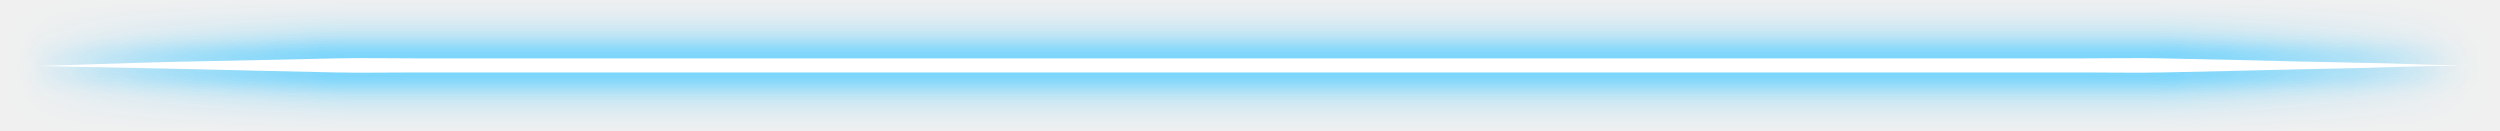
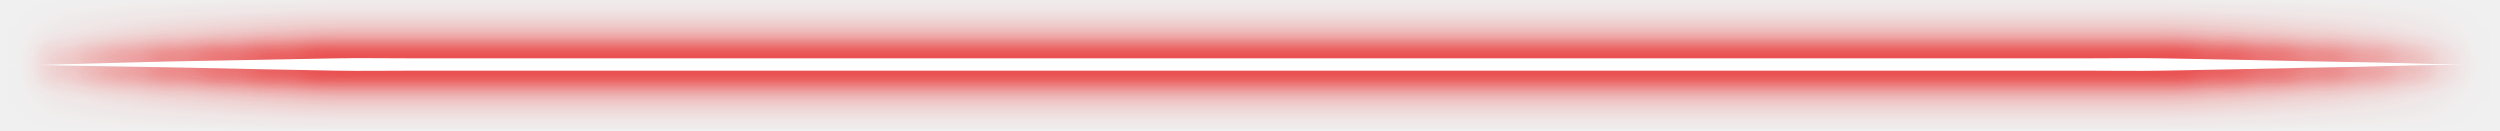
<svg xmlns="http://www.w3.org/2000/svg" width="516" height="27" viewBox="0 0 516 27" fill="none">
-   <g filter="url(#filter0_dddd)">
-     <path d="M8 13.612C8 13.612 15.87 13.388 29.397 12.942C36.283 12.719 44.645 12.607 53.991 12.384C58.664 12.273 63.829 12.161 69.24 12.05C74.65 11.938 80.307 12.05 85.964 12.05C132.939 12.05 195.408 12.05 257.877 12.05C320.346 12.05 382.816 12.05 429.79 12.05C435.693 12.05 441.35 11.938 446.515 12.05C451.925 12.161 456.844 12.273 461.763 12.384C471.355 12.607 479.471 12.831 486.357 12.942C493.243 13.054 498.654 13.277 502.343 13.388C506.032 13.5 508 13.5 508 13.5C508 13.5 506.032 13.612 502.343 13.612C498.654 13.723 493.243 13.835 486.357 14.058C479.471 14.169 471.109 14.393 461.763 14.616C457.09 14.727 451.925 14.839 446.515 14.95C441.104 15.062 435.447 14.95 429.79 14.95C382.816 14.95 320.346 14.95 257.877 14.95C195.408 14.95 132.939 14.95 85.964 14.95C80.061 14.95 74.404 15.062 69.24 14.95C63.829 14.839 58.91 14.727 53.991 14.616C44.399 14.393 36.283 14.169 29.397 14.058C15.87 13.835 8 13.612 8 13.612Z" fill="white" />
+   <g filter="url(#filter0_dddd_511_2731)">
+     <path d="M8 13.41C8 13.41 15.87 13.214 29.397 12.824C36.283 12.629 44.645 12.531 53.991 12.336C58.664 12.239 63.829 12.141 69.24 12.043C74.65 11.946 80.307 12.043 85.964 12.043C132.939 12.043 195.408 12.043 257.877 12.043C320.346 12.043 382.816 12.043 429.79 12.043C435.693 12.043 441.35 11.946 446.514 12.043C451.925 12.141 456.844 12.239 461.763 12.336C471.355 12.531 479.471 12.726 486.357 12.824C493.243 12.922 498.654 13.117 502.343 13.214C506.032 13.312 508 13.312 508 13.312C508 13.312 506.032 13.41 502.343 13.41C498.654 13.507 493.243 13.605 486.357 13.8C479.471 13.898 471.109 14.093 461.763 14.288C457.09 14.386 451.925 14.483 446.514 14.581C441.104 14.678 435.447 14.581 429.79 14.581C382.816 14.581 320.346 14.581 257.877 14.581C195.408 14.581 132.939 14.581 85.964 14.581C80.061 14.581 74.404 14.678 69.24 14.581C63.829 14.483 58.91 14.386 53.991 14.288C44.399 14.093 36.283 13.898 29.397 13.8C15.87 13.605 8 13.41 8 13.41Z" fill="white" />
  </g>
  <defs>
-     <filter id="filter0_dddd" x="0" y="0" width="516" height="27" filterUnits="userSpaceOnUse" color-interpolation-filters="sRGB">
+     <filter id="filter0_dddd_511_2731" x="0" y="0" width="516" height="26.624" filterUnits="userSpaceOnUse" color-interpolation-filters="sRGB">
      <feFlood flood-opacity="0" result="BackgroundImageFix" />
-       <feColorMatrix in="SourceAlpha" type="matrix" values="0 0 0 0 0 0 0 0 0 0 0 0 0 0 0 0 0 0 127 0" />
+       <feColorMatrix in="SourceAlpha" type="matrix" values="0 0 0 0 0 0 0 0 0 0 0 0 0 0 0 0 0 0 127 0" result="hardAlpha" />
      <feOffset dy="4" />
      <feGaussianBlur stdDeviation="4" />
-       <feColorMatrix type="matrix" values="0 0 0 0 0.341 0 0 0 0 0.804 0 0 0 0 1 0 0 0 1 0" />
-       <feBlend mode="normal" in2="BackgroundImageFix" result="effect1_dropShadow" />
-       <feColorMatrix in="SourceAlpha" type="matrix" values="0 0 0 0 0 0 0 0 0 0 0 0 0 0 0 0 0 0 127 0" />
+       <feColorMatrix type="matrix" values="0 0 0 0 0.906 0 0 0 0 0.047 0 0 0 0 0.047 0 0 0 1 0" />
+       <feBlend mode="normal" in2="BackgroundImageFix" result="effect1_dropShadow_511_2731" />
+       <feColorMatrix in="SourceAlpha" type="matrix" values="0 0 0 0 0 0 0 0 0 0 0 0 0 0 0 0 0 0 127 0" result="hardAlpha" />
      <feOffset dy="-4" />
      <feGaussianBlur stdDeviation="4" />
-       <feColorMatrix type="matrix" values="0 0 0 0 0.341 0 0 0 0 0.804 0 0 0 0 1 0 0 0 1 0" />
-       <feBlend mode="normal" in2="effect1_dropShadow" result="effect2_dropShadow" />
-       <feColorMatrix in="SourceAlpha" type="matrix" values="0 0 0 0 0 0 0 0 0 0 0 0 0 0 0 0 0 0 127 0" />
+       <feColorMatrix type="matrix" values="0 0 0 0 0.906 0 0 0 0 0.047 0 0 0 0 0.047 0 0 0 1 0" />
+       <feBlend mode="normal" in2="effect1_dropShadow_511_2731" result="effect2_dropShadow_511_2731" />
+       <feColorMatrix in="SourceAlpha" type="matrix" values="0 0 0 0 0 0 0 0 0 0 0 0 0 0 0 0 0 0 127 0" result="hardAlpha" />
      <feOffset dy="2" />
      <feGaussianBlur stdDeviation="2" />
-       <feColorMatrix type="matrix" values="0 0 0 0 0.341 0 0 0 0 0.804 0 0 0 0 1 0 0 0 1 0" />
-       <feBlend mode="normal" in2="effect2_dropShadow" result="effect3_dropShadow" />
-       <feColorMatrix in="SourceAlpha" type="matrix" values="0 0 0 0 0 0 0 0 0 0 0 0 0 0 0 0 0 0 127 0" />
+       <feColorMatrix type="matrix" values="0 0 0 0 0.906 0 0 0 0 0.047 0 0 0 0 0.047 0 0 0 1 0" />
+       <feBlend mode="normal" in2="effect2_dropShadow_511_2731" result="effect3_dropShadow_511_2731" />
+       <feColorMatrix in="SourceAlpha" type="matrix" values="0 0 0 0 0 0 0 0 0 0 0 0 0 0 0 0 0 0 127 0" result="hardAlpha" />
      <feOffset dy="-2" />
      <feGaussianBlur stdDeviation="2" />
-       <feColorMatrix type="matrix" values="0 0 0 0 0.341 0 0 0 0 0.804 0 0 0 0 1 0 0 0 1 0" />
-       <feBlend mode="normal" in2="effect3_dropShadow" result="effect4_dropShadow" />
-       <feBlend mode="normal" in="SourceGraphic" in2="effect4_dropShadow" result="shape" />
+       <feColorMatrix type="matrix" values="0 0 0 0 0.904 0 0 0 0 0.045 0 0 0 0 0.045 0 0 0 1 0" />
+       <feBlend mode="normal" in2="effect3_dropShadow_511_2731" result="effect4_dropShadow_511_2731" />
+       <feBlend mode="normal" in="SourceGraphic" in2="effect4_dropShadow_511_2731" result="shape" />
    </filter>
  </defs>
</svg>
